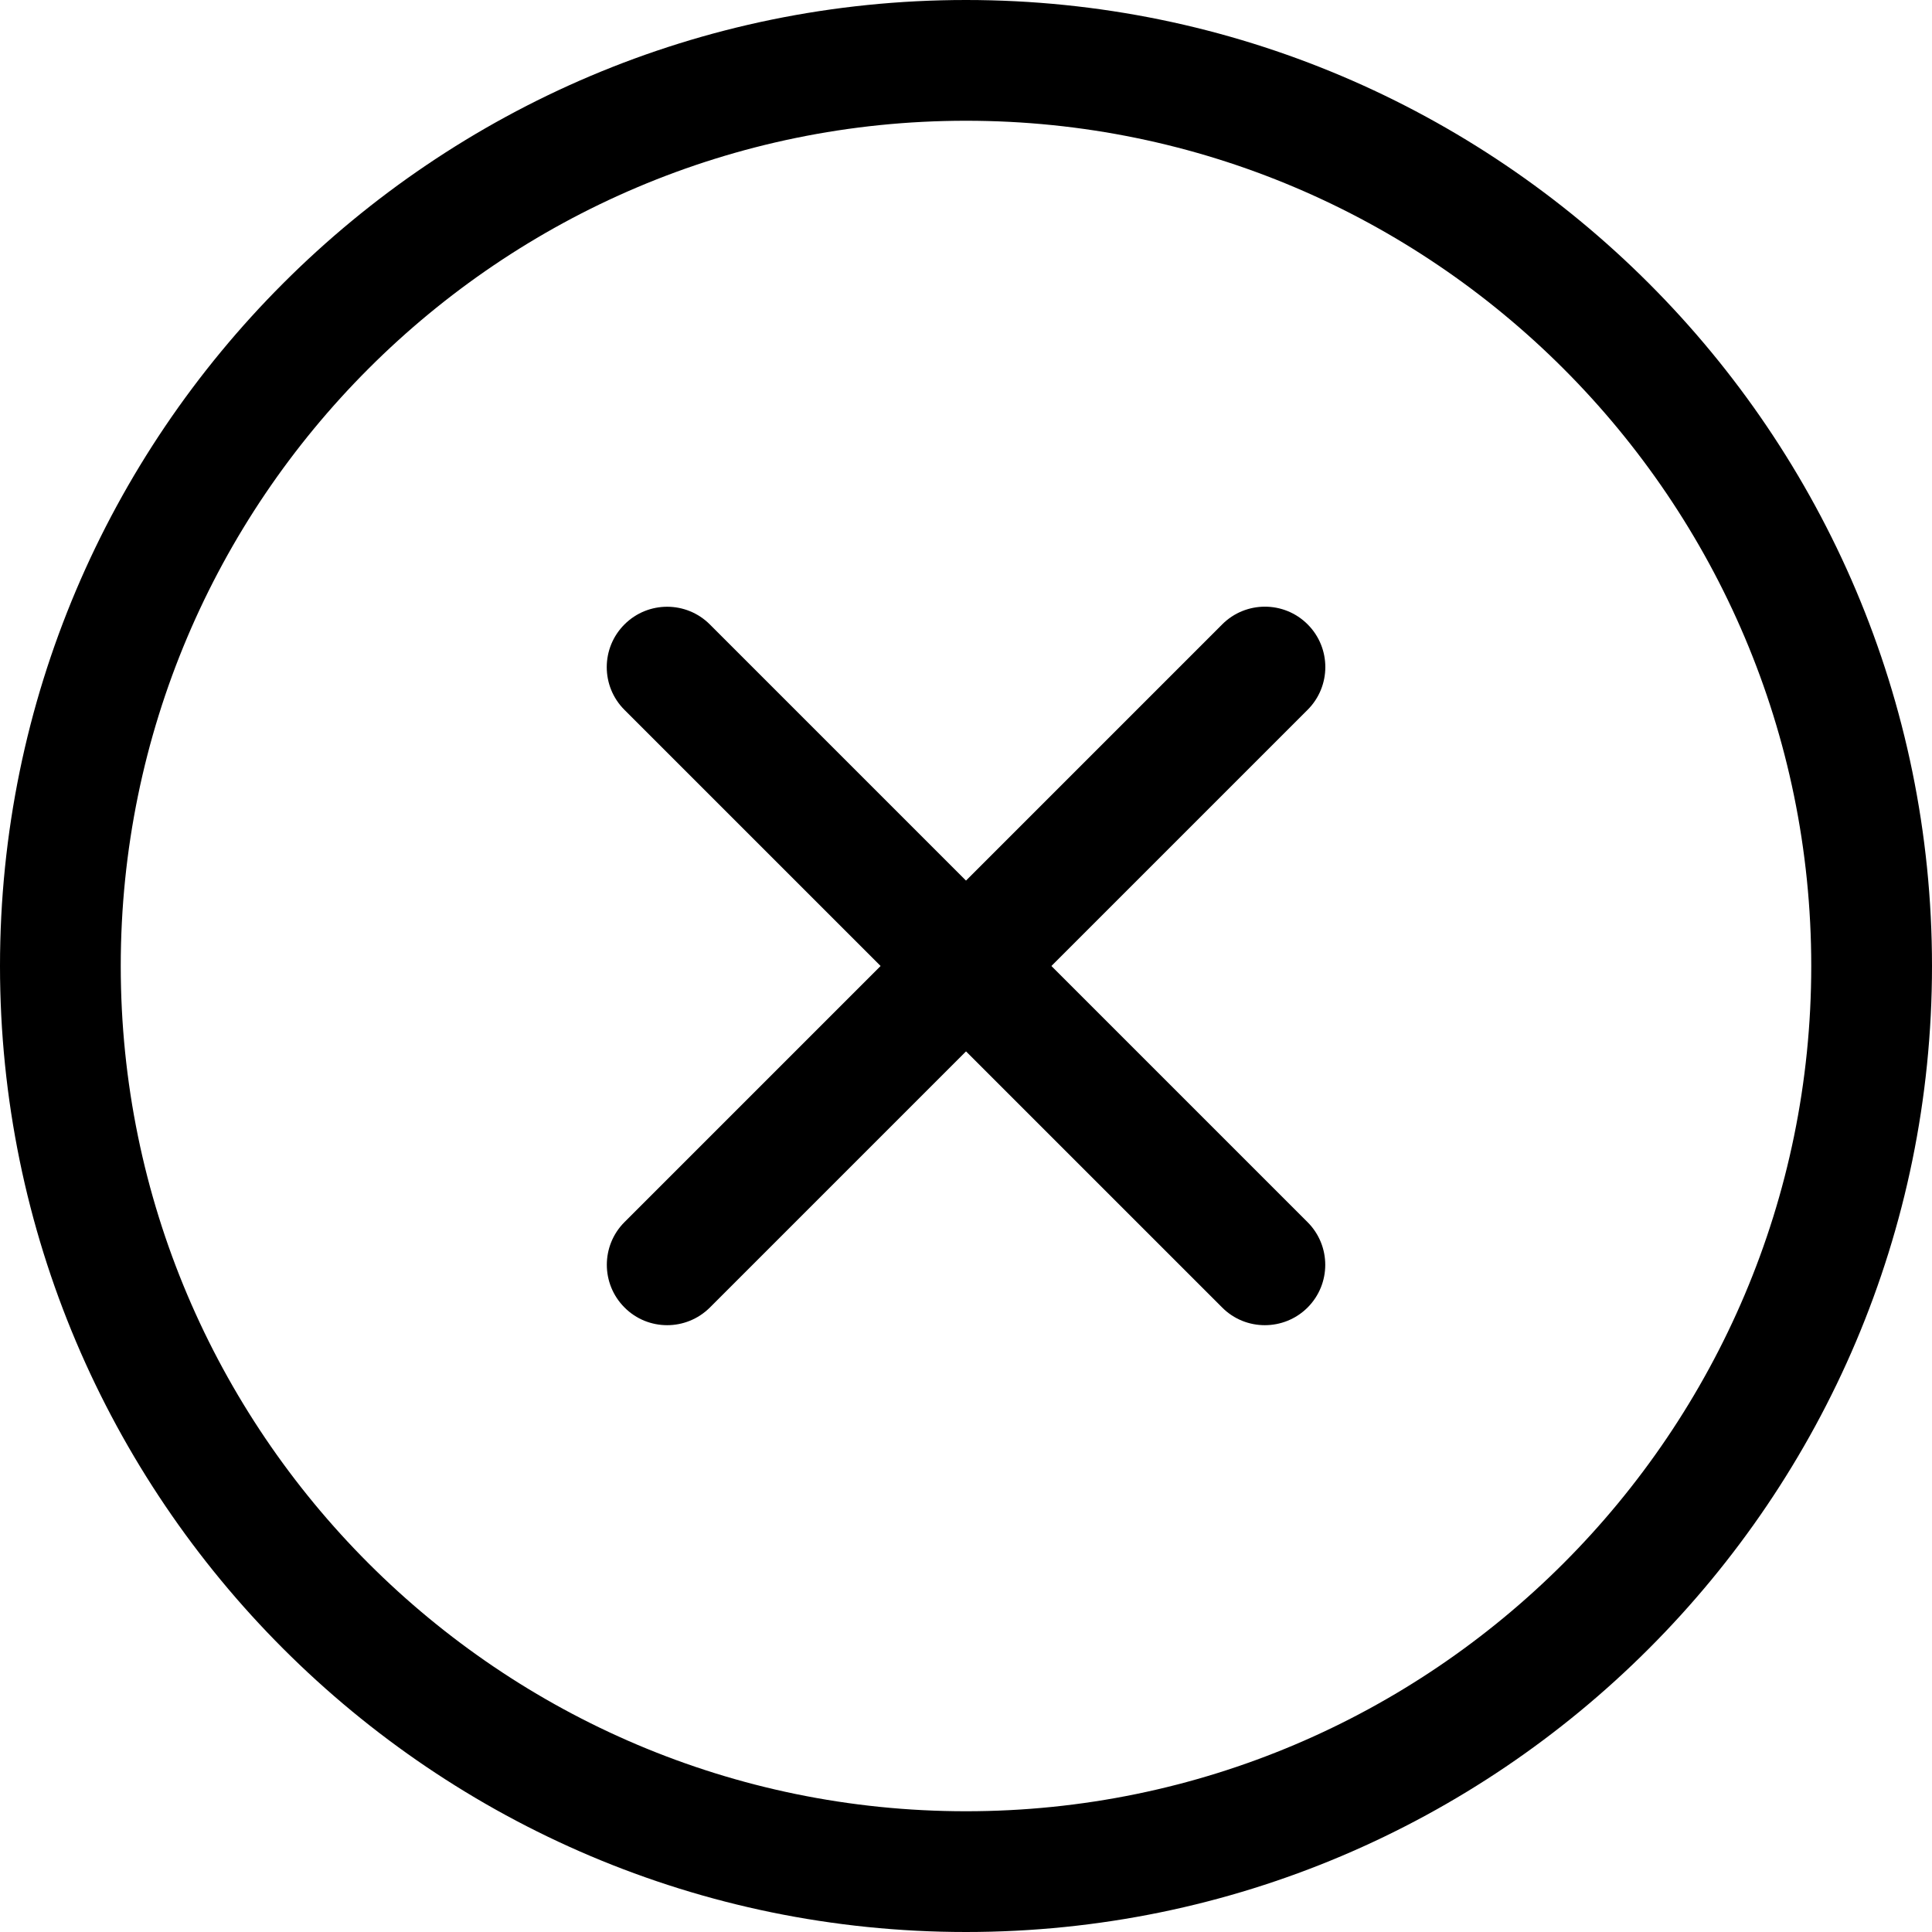
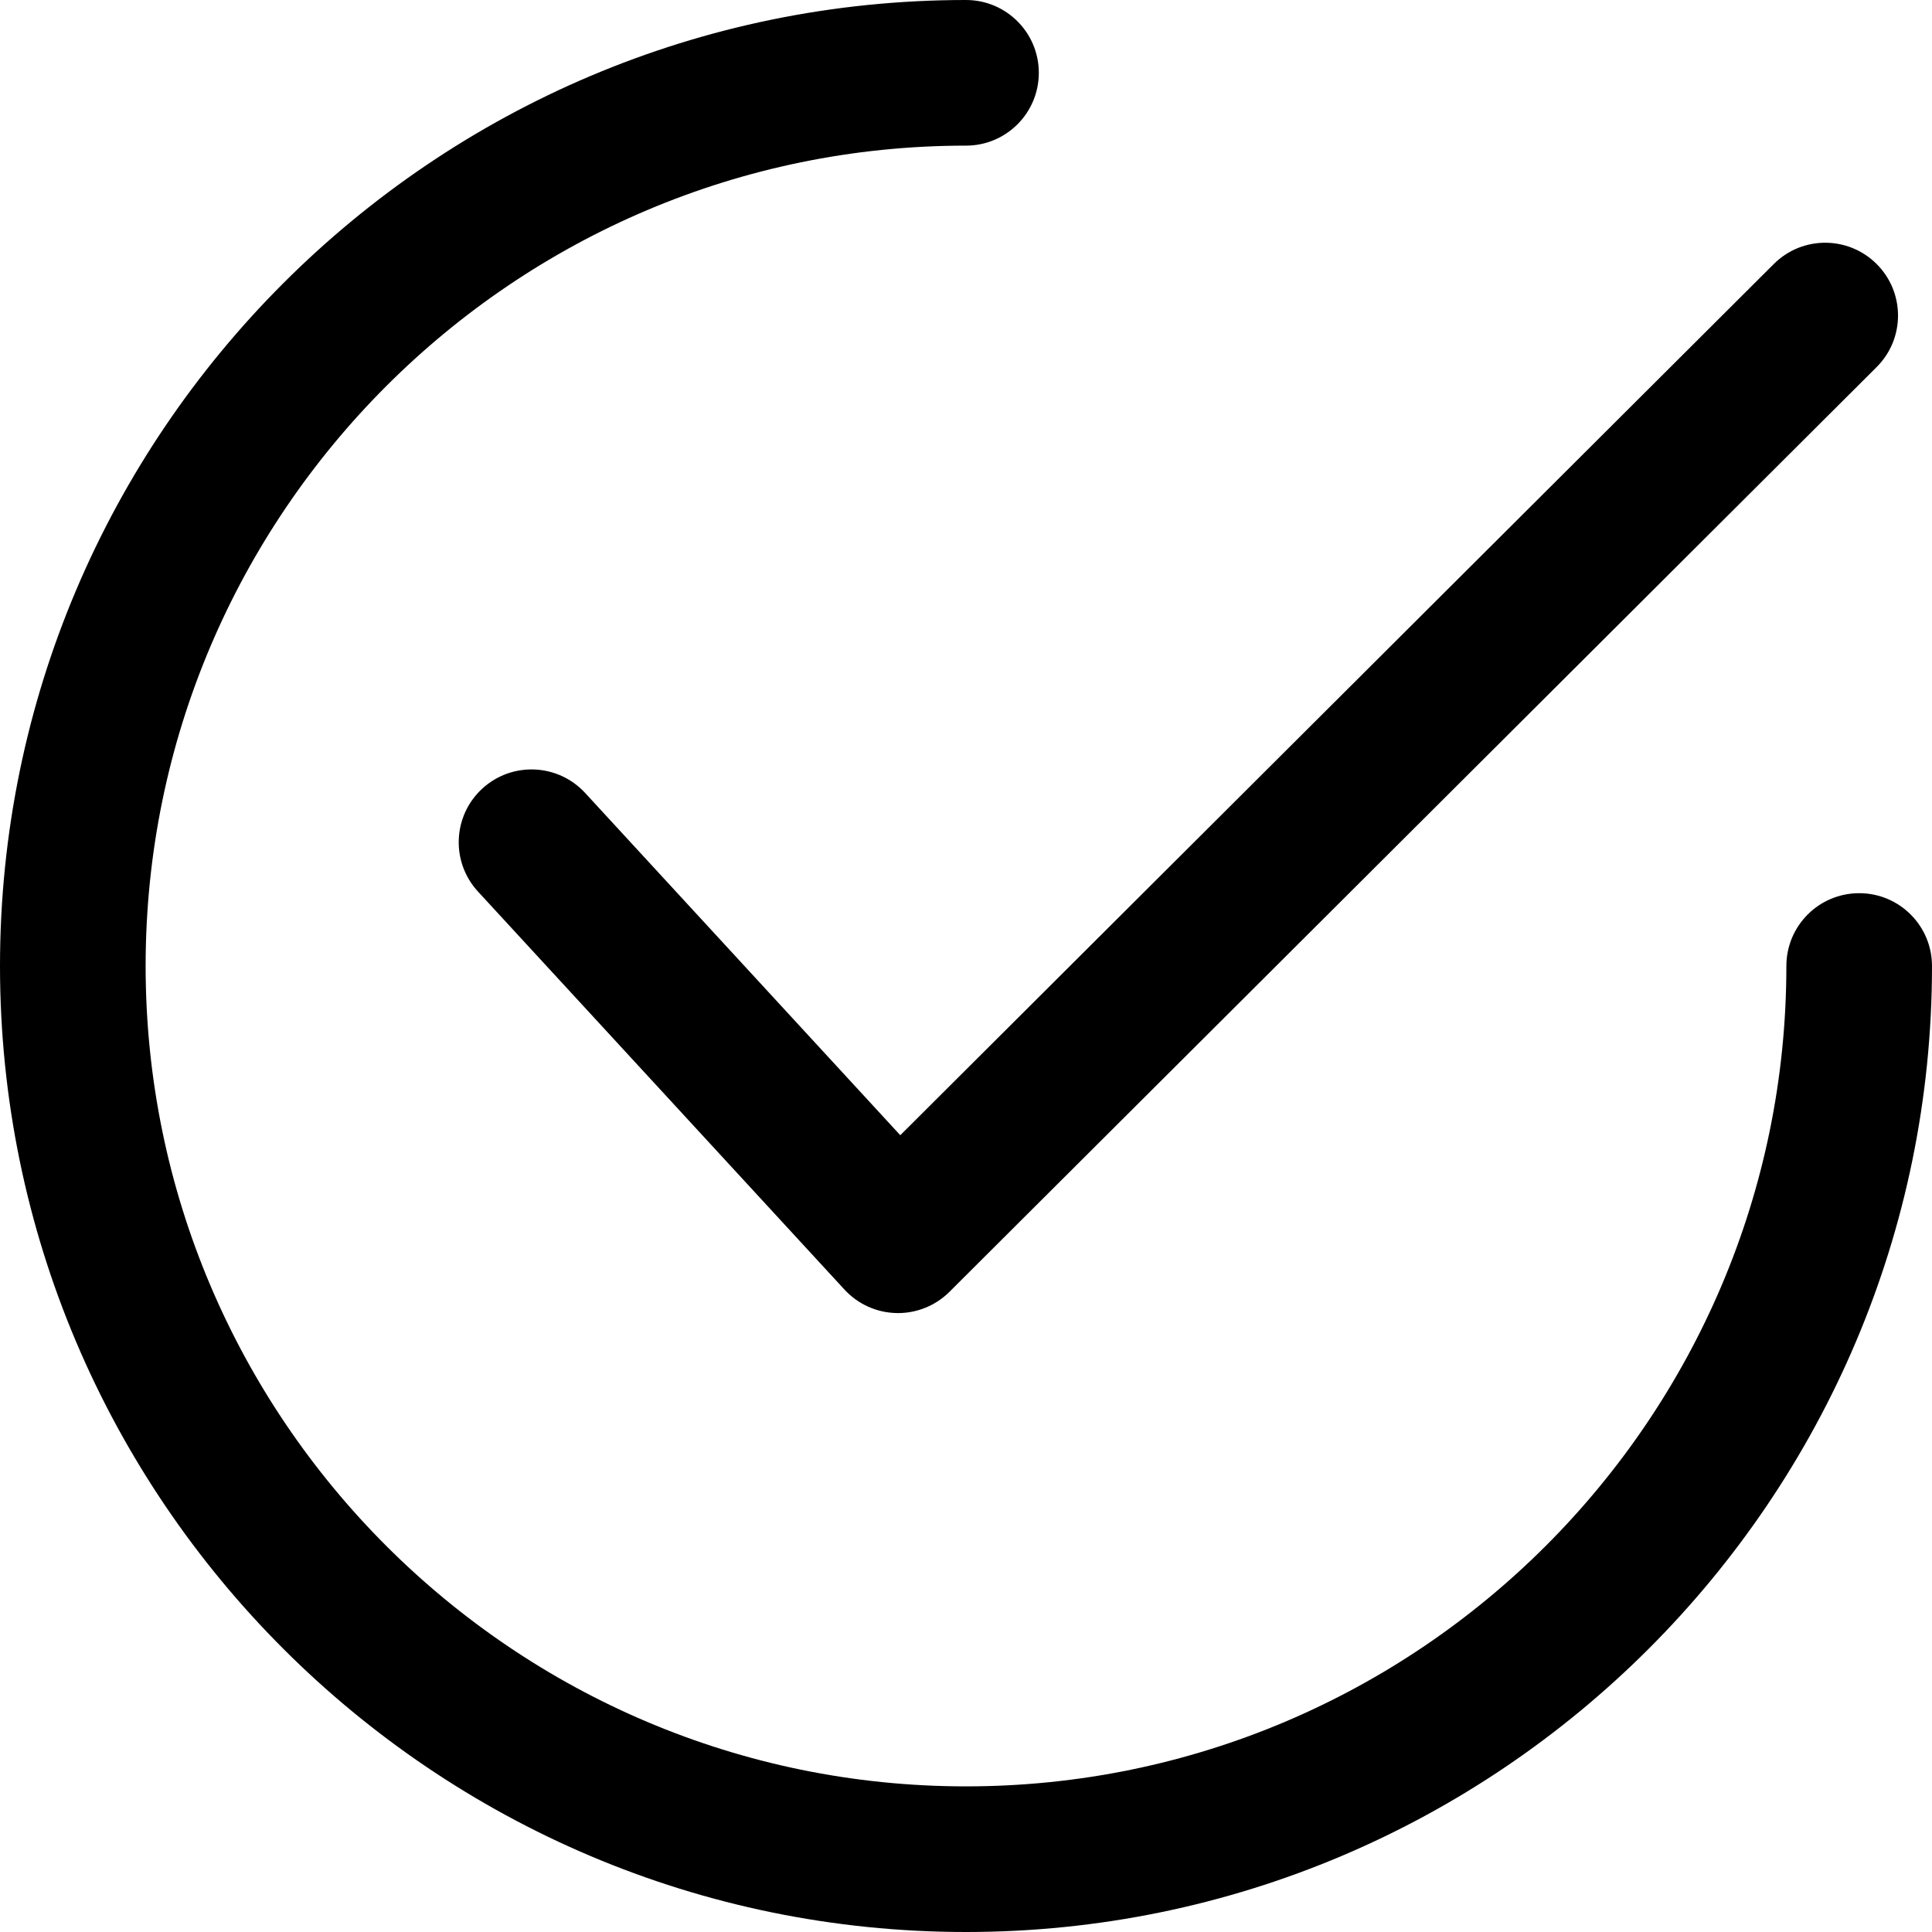
- <svg xmlns="http://www.w3.org/2000/svg" height="512pt" viewBox="0 0 512 512" width="512pt">
-   <path d="m256 512c-141.164 0-256-114.836-256-256s114.836-256 256-256 256 114.836 256 256-114.836 256-256 256zm0-480c-123.52 0-224 100.48-224 224s100.48 224 224 224 224-100.48 224-224-100.48-224-224-224zm0 0" />
-   <path d="m176.812 351.188c-4.098 0-8.195-1.555-11.309-4.691-6.25-6.25-6.25-16.383 0-22.633l158.398-158.402c6.254-6.25 16.387-6.25 22.637 0s6.25 16.383 0 22.637l-158.402 158.398c-3.156 3.137-7.25 4.691-11.324 4.691zm0 0" />
-   <path d="m335.188 351.188c-4.094 0-8.191-1.555-11.305-4.691l-158.398-158.379c-6.254-6.25-6.254-16.383 0-22.633 6.25-6.254 16.383-6.254 22.633 0l158.398 158.398c6.254 6.25 6.254 16.383 0 22.633-3.133 3.117-7.23 4.672-11.328 4.672zm0 0" />
+ <svg xmlns="http://www.w3.org/2000/svg" version="1.1" id="Capa_1" x="0px" y="0px" viewBox="0 0 512 512" style="enable-background:new 0 0 512 512;" xml:space="preserve">
+   <g>
+     <g>
+       <path d="M497.36,69.995c-7.532-7.545-19.753-7.558-27.285-0.032L238.582,300.845l-83.522-90.713    c-7.217-7.834-19.419-8.342-27.266-1.126c-7.841,7.217-8.343,19.425-1.126,27.266l97.126,105.481    c3.557,3.866,8.535,6.111,13.784,6.22c0.141,0.006,0.277,0.006,0.412,0.006c5.101,0,10.008-2.026,13.623-5.628L497.322,97.286    C504.873,89.761,504.886,77.54,497.36,69.995z" />
+     </g>
+   </g>
+   <g>
+     <g>
+       <path d="M492.703,236.703c-10.658,0-19.296,8.638-19.296,19.297c0,119.883-97.524,217.407-217.407,217.407    c-119.876,0-217.407-97.524-217.407-217.407c0-119.876,97.531-217.407,217.407-217.407c10.658,0,19.297-8.638,19.297-19.296    C275.297,8.638,266.658,0,256,0C114.84,0,0,114.84,0,256c0,141.154,114.84,256,256,256c141.154,0,256-114.846,256-256    C512,245.342,503.362,236.703,492.703,236.703z" />
+     </g>
+   </g>
+   <g>
+ </g>
+   <g>
+ </g>
+   <g>
+ </g>
+   <g>
+ </g>
+   <g>
+ </g>
+   <g>
+ </g>
+   <g>
+ </g>
+   <g>
+ </g>
+   <g>
+ </g>
+   <g>
+ </g>
+   <g>
+ </g>
+   <g>
+ </g>
+   <g>
+ </g>
+   <g>
+ </g>
+   <g>
+ </g>
</svg>
